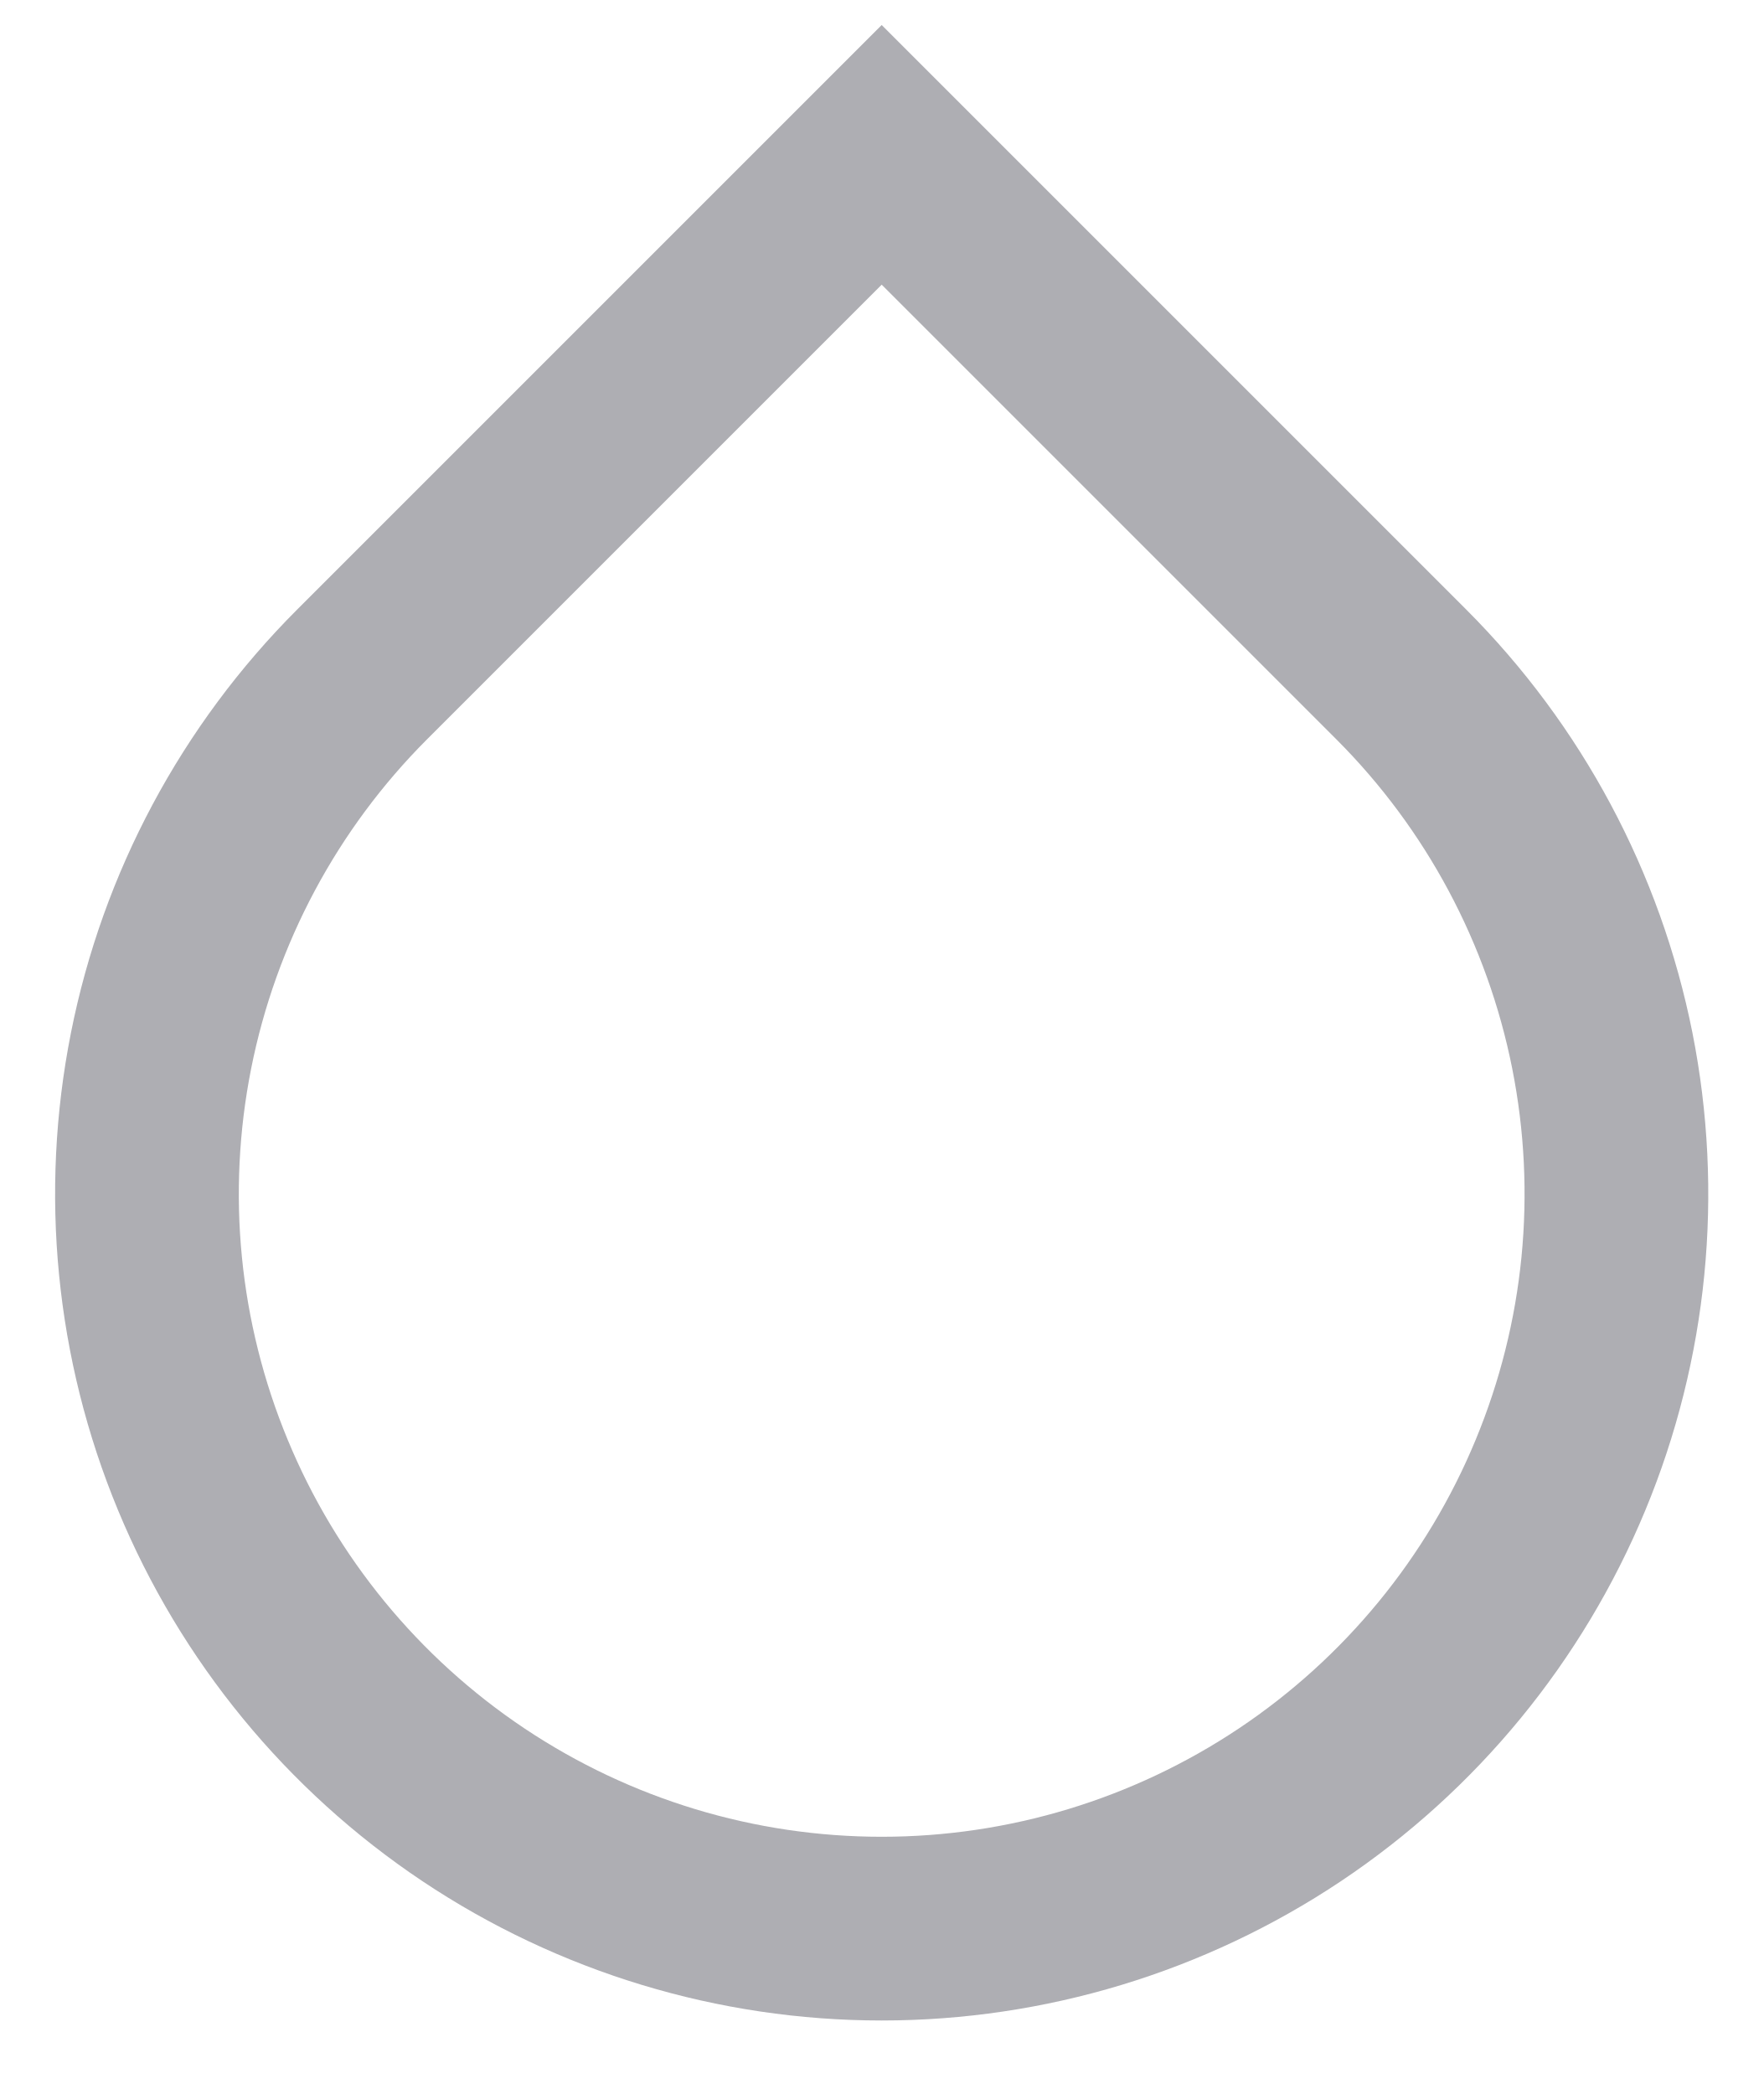
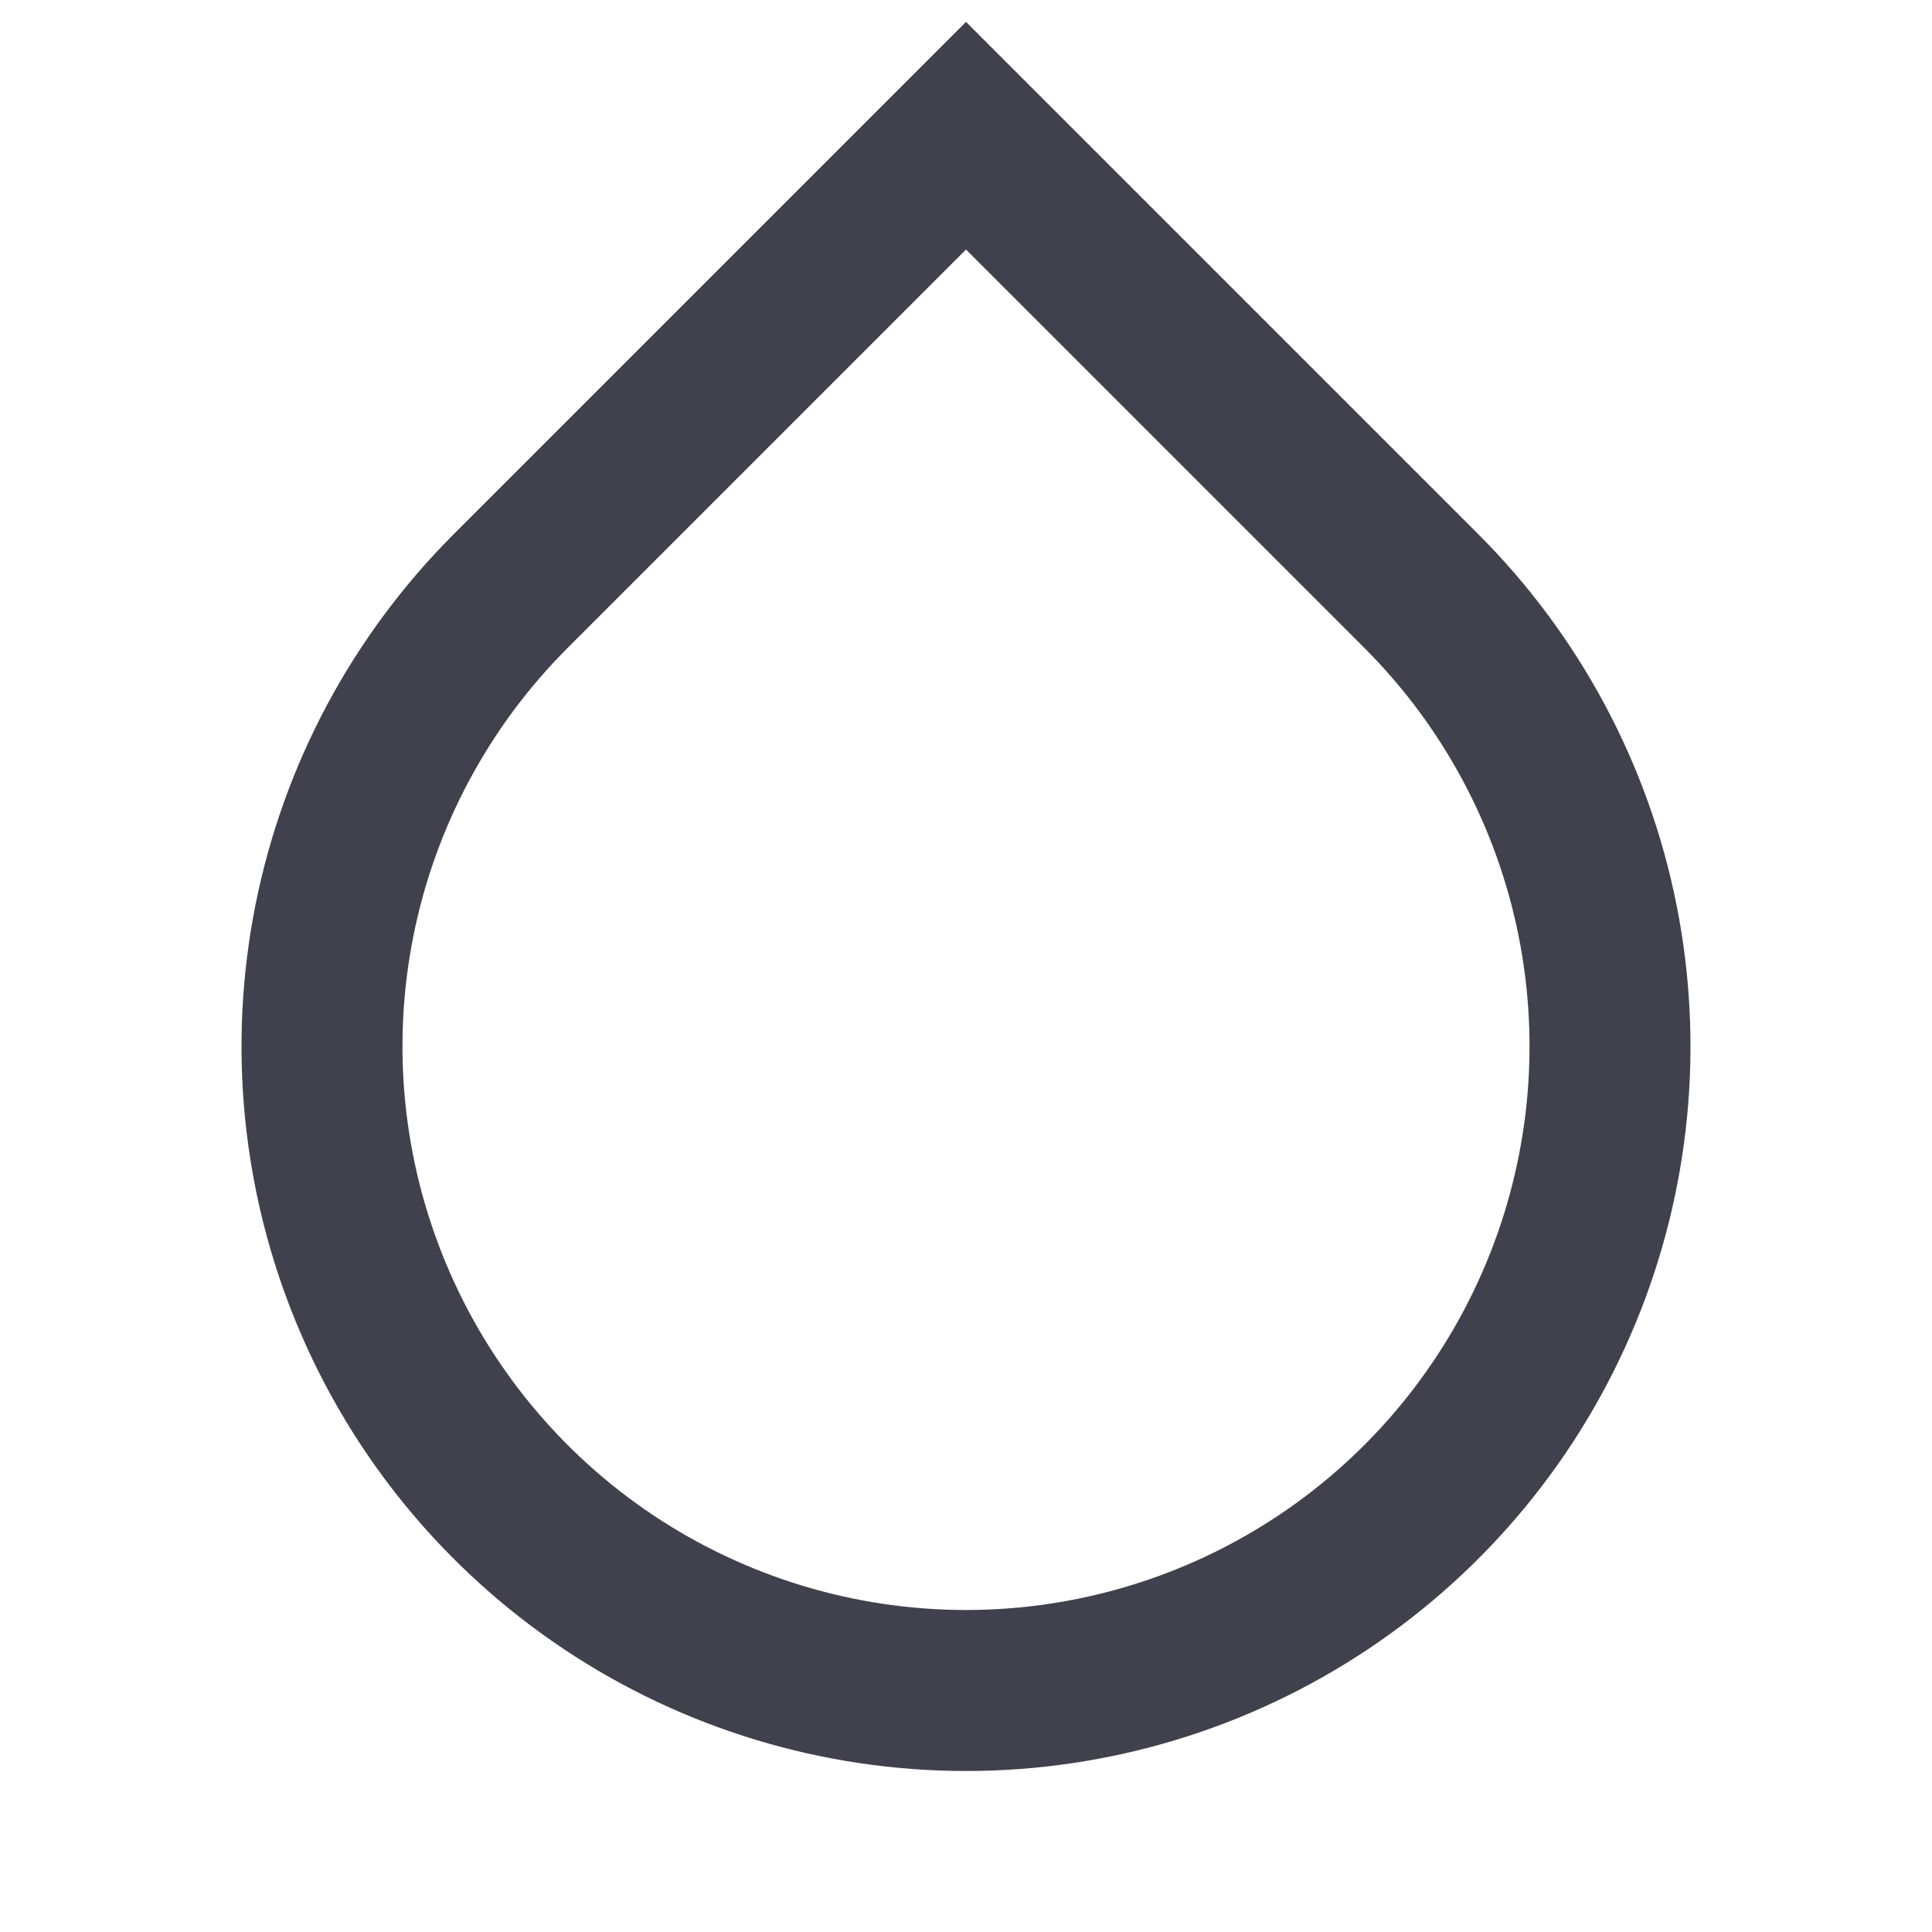
- <svg xmlns="http://www.w3.org/2000/svg" width="16" height="19" viewBox="0 0 16 19" fill="none">
-   <path d="M8 2.583L3.875 6.708C3.059 7.524 2.504 8.564 2.279 9.695C2.054 10.827 2.169 11.999 2.611 13.065C3.052 14.131 3.8 15.042 4.759 15.683C5.719 16.324 6.846 16.666 8 16.666C9.154 16.666 10.281 16.324 11.241 15.683C12.2 15.042 12.948 14.131 13.389 13.065C13.831 11.999 13.946 10.827 13.721 9.695C13.496 8.564 12.941 7.524 12.125 6.708L8 2.583ZM8 0.227L13.303 5.53C14.352 6.579 15.066 7.915 15.356 9.37C15.645 10.825 15.497 12.333 14.929 13.703C14.361 15.074 13.4 16.245 12.167 17.069C10.933 17.893 9.483 18.333 8 18.333C6.517 18.333 5.067 17.893 3.833 17.069C2.6 16.245 1.639 15.074 1.071 13.703C0.503 12.333 0.355 10.825 0.644 9.37C0.933 7.915 1.648 6.579 2.697 5.53L8 0.227Z" fill="#AEAEB3" />
+ <svg xmlns="http://www.w3.org/2000/svg" width="24" height="24" viewBox="0 0 24 24" fill="none">
+   <path d="M12 3.1L7.05 8.05C6.071 9.029 5.404 10.276 5.134 11.634C4.864 12.992 5.003 14.399 5.533 15.678C6.063 16.957 6.96 18.051 8.111 18.82C9.262 19.589 10.616 20 12 20C13.384 20 14.738 19.589 15.889 18.82C17.04 18.051 17.937 16.957 18.467 15.678C18.997 14.399 19.136 12.992 18.866 11.634C18.596 10.276 17.929 9.029 16.95 8.05L12 3.1ZM12 0.272L18.364 6.636C19.623 7.895 20.48 9.498 20.827 11.244C21.174 12.99 20.996 14.8 20.315 16.444C19.634 18.089 18.48 19.494 17 20.483C15.52 21.472 13.78 22 12 22C10.22 22 8.48 21.472 7 20.483C5.52 19.494 4.366 18.089 3.685 16.444C3.004 14.8 2.826 12.99 3.173 11.244C3.52 9.498 4.377 7.895 5.636 6.636L12 0.272Z" fill="#41414D" />
</svg>
